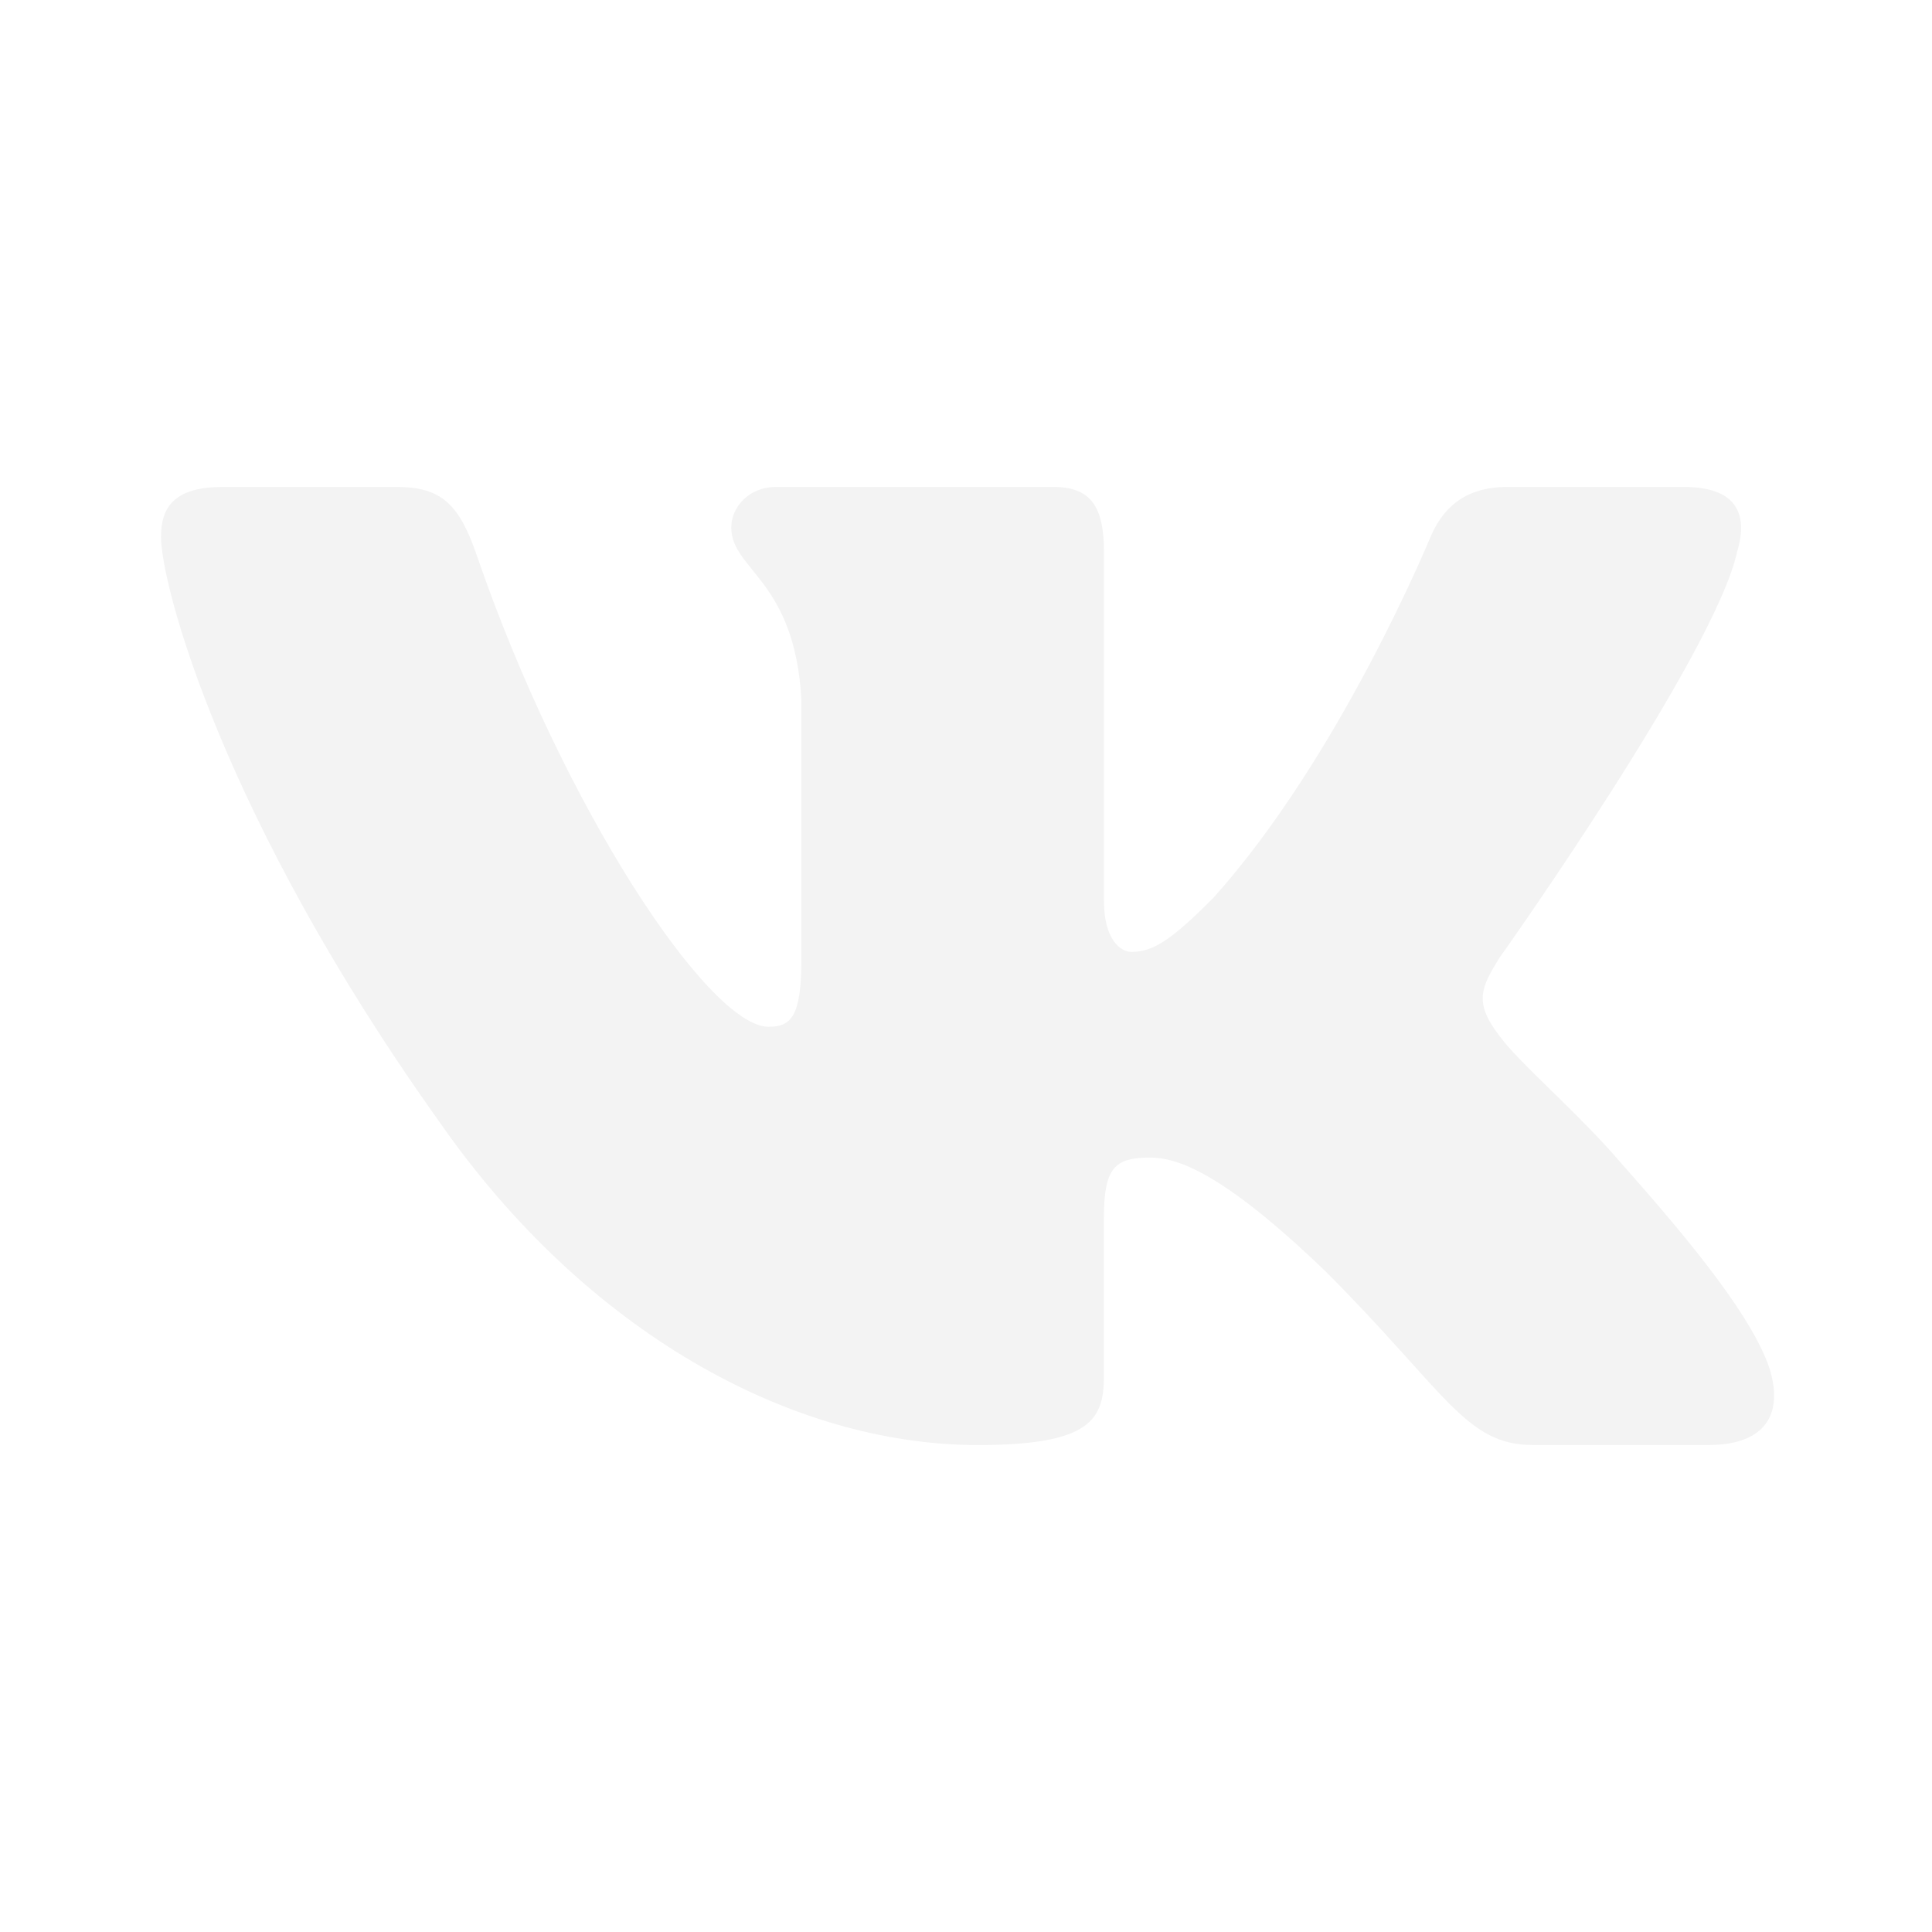
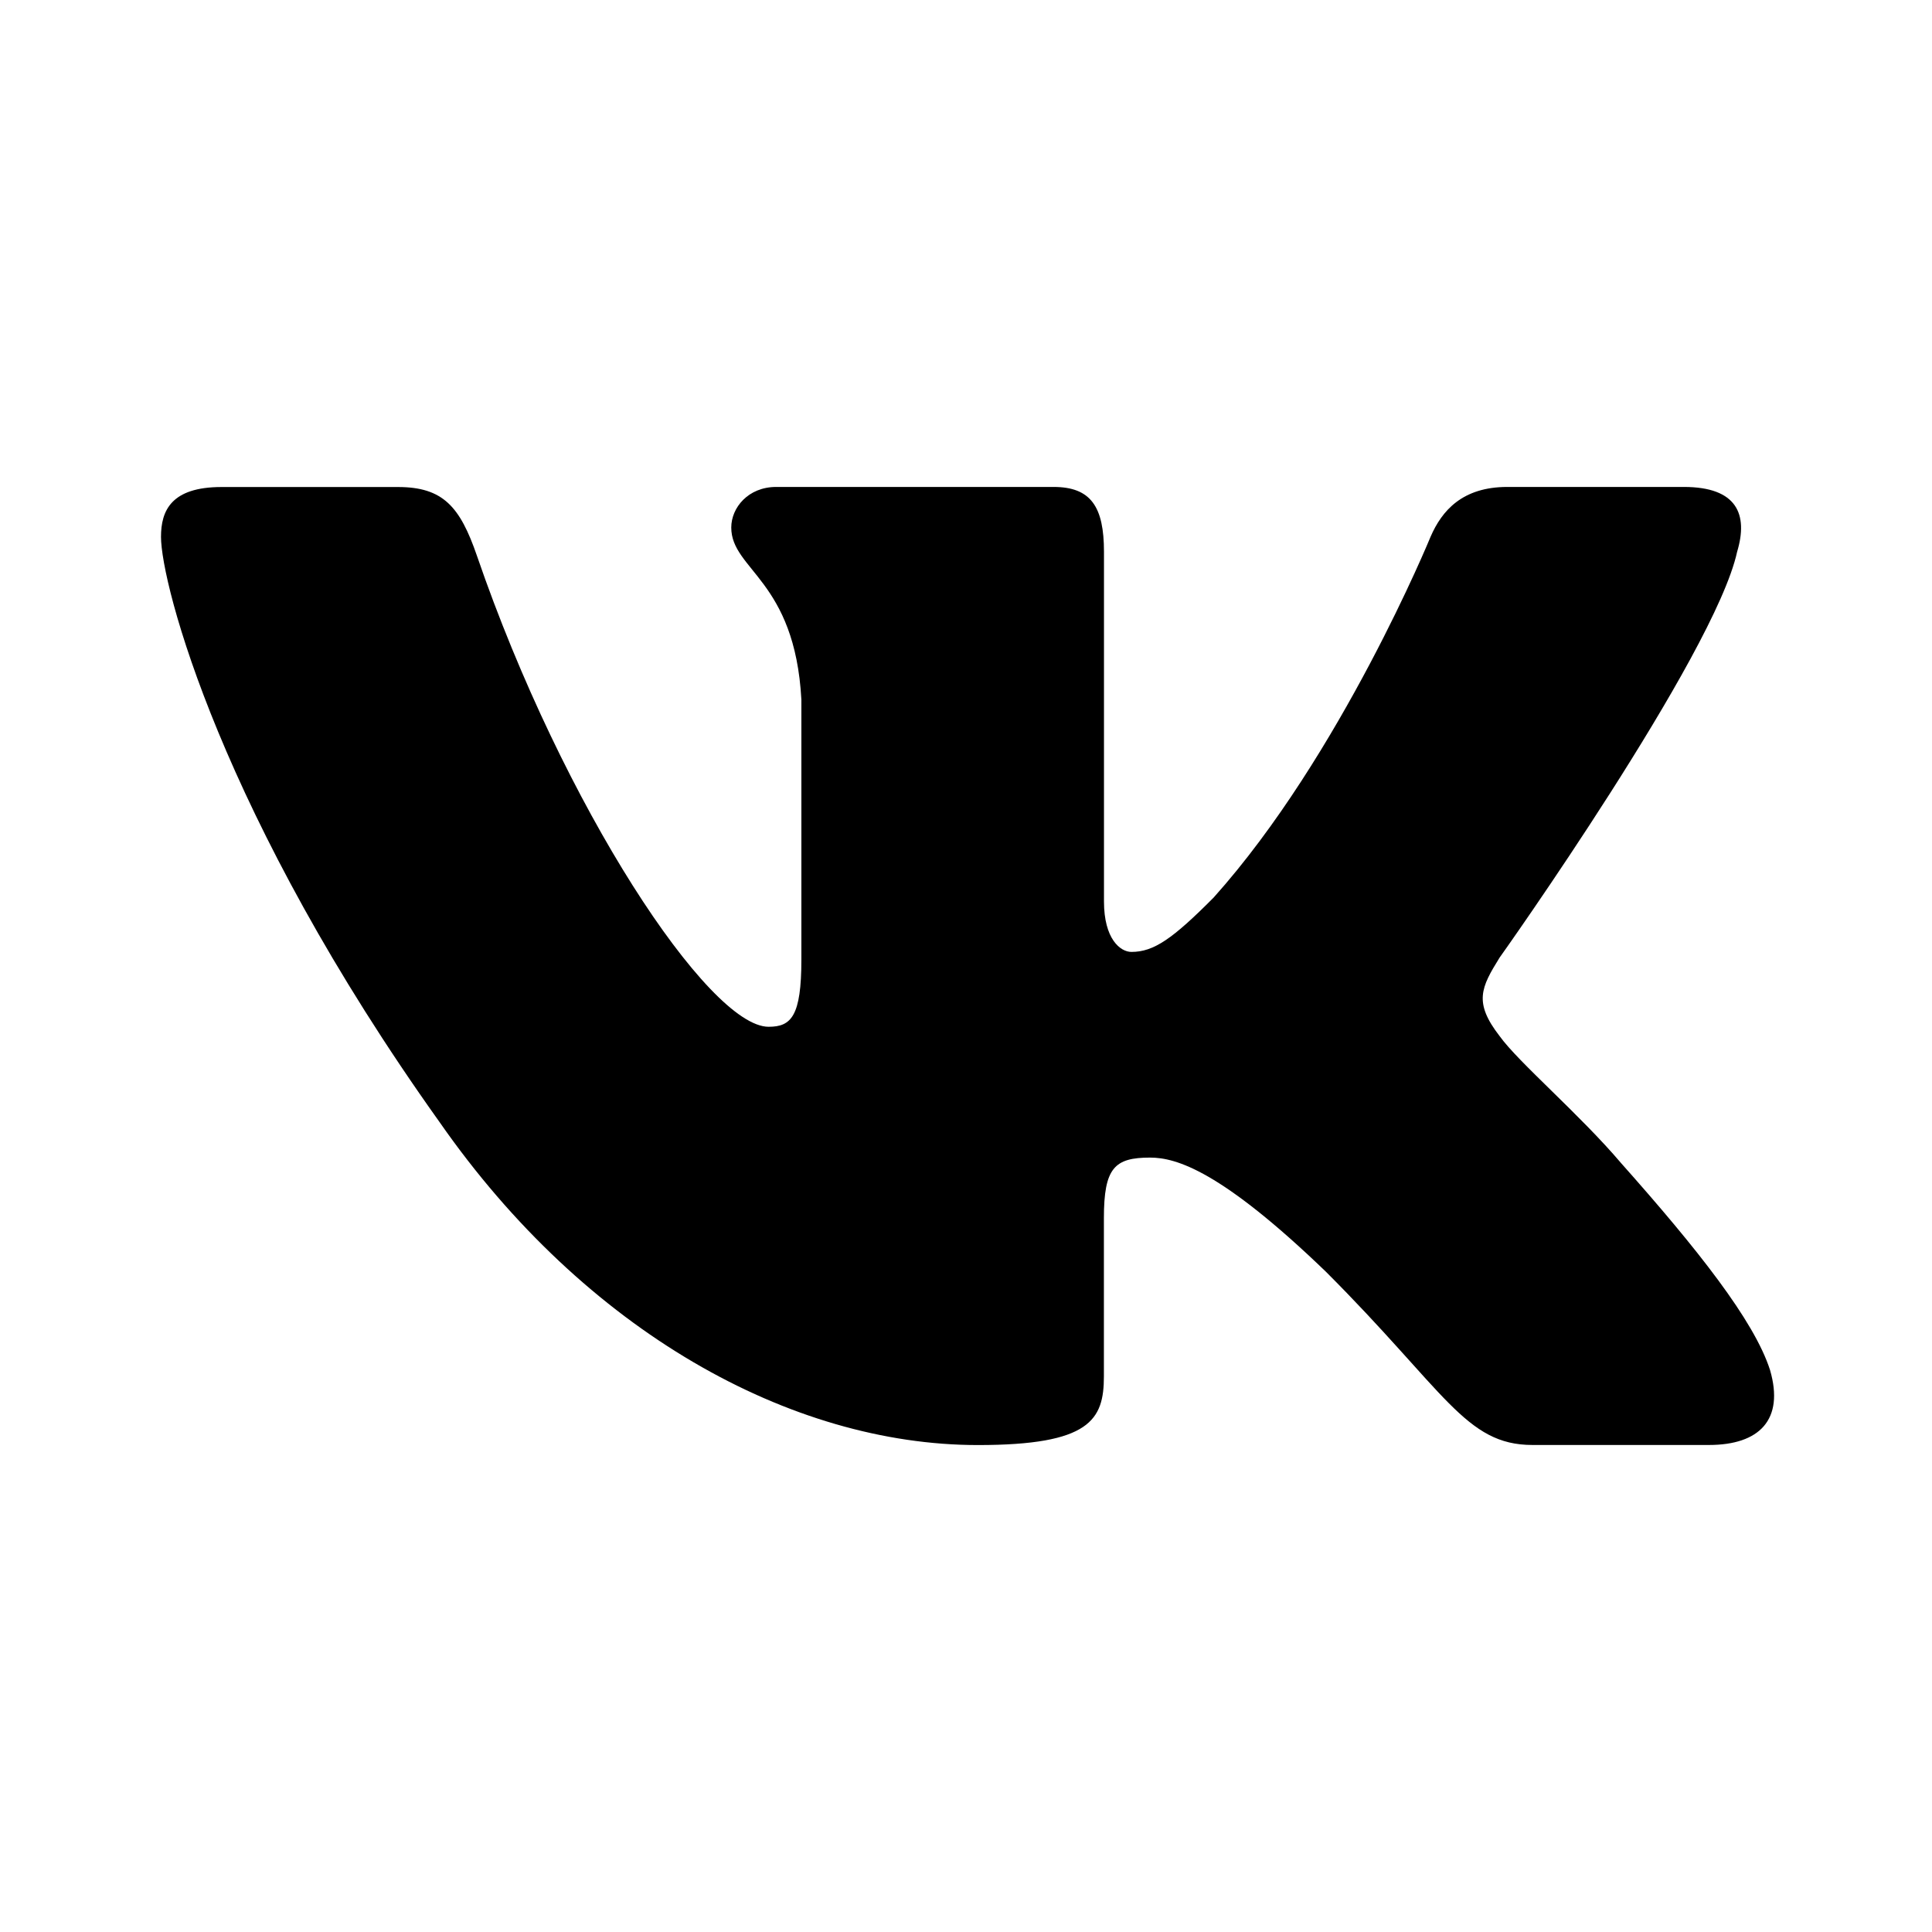
- <svg xmlns="http://www.w3.org/2000/svg" width="24" height="24" viewBox="0 0 24 24" fill="none">
-   <path d="M21.579 6.855C21.719 6.39 21.579 6.049 20.917 6.049H18.724C18.166 6.049 17.911 6.344 17.771 6.668C17.771 6.668 16.656 9.387 15.076 11.15C14.566 11.663 14.333 11.825 14.055 11.825C13.916 11.825 13.714 11.663 13.714 11.198V6.855C13.714 6.297 13.553 6.049 13.088 6.049H9.642C9.294 6.049 9.084 6.307 9.084 6.553C9.084 7.081 9.874 7.203 9.955 8.691V11.919C9.955 12.626 9.828 12.755 9.548 12.755C8.805 12.755 6.997 10.026 5.924 6.902C5.715 6.295 5.504 6.05 4.944 6.05H2.752C2.125 6.05 2 6.345 2 6.669C2 7.251 2.743 10.131 5.461 13.94C7.273 16.541 9.824 17.951 12.148 17.951C13.541 17.951 13.713 17.638 13.713 17.098V15.132C13.713 14.506 13.846 14.38 14.287 14.38C14.611 14.38 15.169 14.544 16.47 15.797C17.956 17.283 18.202 17.95 19.037 17.95H21.229C21.855 17.95 22.168 17.637 21.988 17.019C21.791 16.404 21.081 15.509 20.139 14.45C19.627 13.846 18.862 13.196 18.629 12.871C18.304 12.452 18.398 12.267 18.629 11.895C18.63 11.896 21.301 8.134 21.579 6.855Z" fill="#F3F3F3" />
+ <svg xmlns="http://www.w3.org/2000/svg" width="24" height="24" viewBox="0 0 24 24" fill="currentColor">
+   <path d="M21.579 6.855C21.719 6.39 21.579 6.049 20.917 6.049H18.724C18.166 6.049 17.911 6.344 17.771 6.668C17.771 6.668 16.656 9.387 15.076 11.15C14.566 11.663 14.333 11.825 14.055 11.825C13.916 11.825 13.714 11.663 13.714 11.198V6.855C13.714 6.297 13.553 6.049 13.088 6.049H9.642C9.294 6.049 9.084 6.307 9.084 6.553C9.084 7.081 9.874 7.203 9.955 8.691V11.919C9.955 12.626 9.828 12.755 9.548 12.755C8.805 12.755 6.997 10.026 5.924 6.902C5.715 6.295 5.504 6.05 4.944 6.05H2.752C2.125 6.05 2 6.345 2 6.669C2 7.251 2.743 10.131 5.461 13.94C7.273 16.541 9.824 17.951 12.148 17.951C13.541 17.951 13.713 17.638 13.713 17.098V15.132C13.713 14.506 13.846 14.38 14.287 14.38C14.611 14.38 15.169 14.544 16.47 15.797C17.956 17.283 18.202 17.95 19.037 17.95H21.229C21.855 17.95 22.168 17.637 21.988 17.019C21.791 16.404 21.081 15.509 20.139 14.45C19.627 13.846 18.862 13.196 18.629 12.871C18.304 12.452 18.398 12.267 18.629 11.895C18.63 11.896 21.301 8.134 21.579 6.855Z" fill="currentColor" />
</svg>
